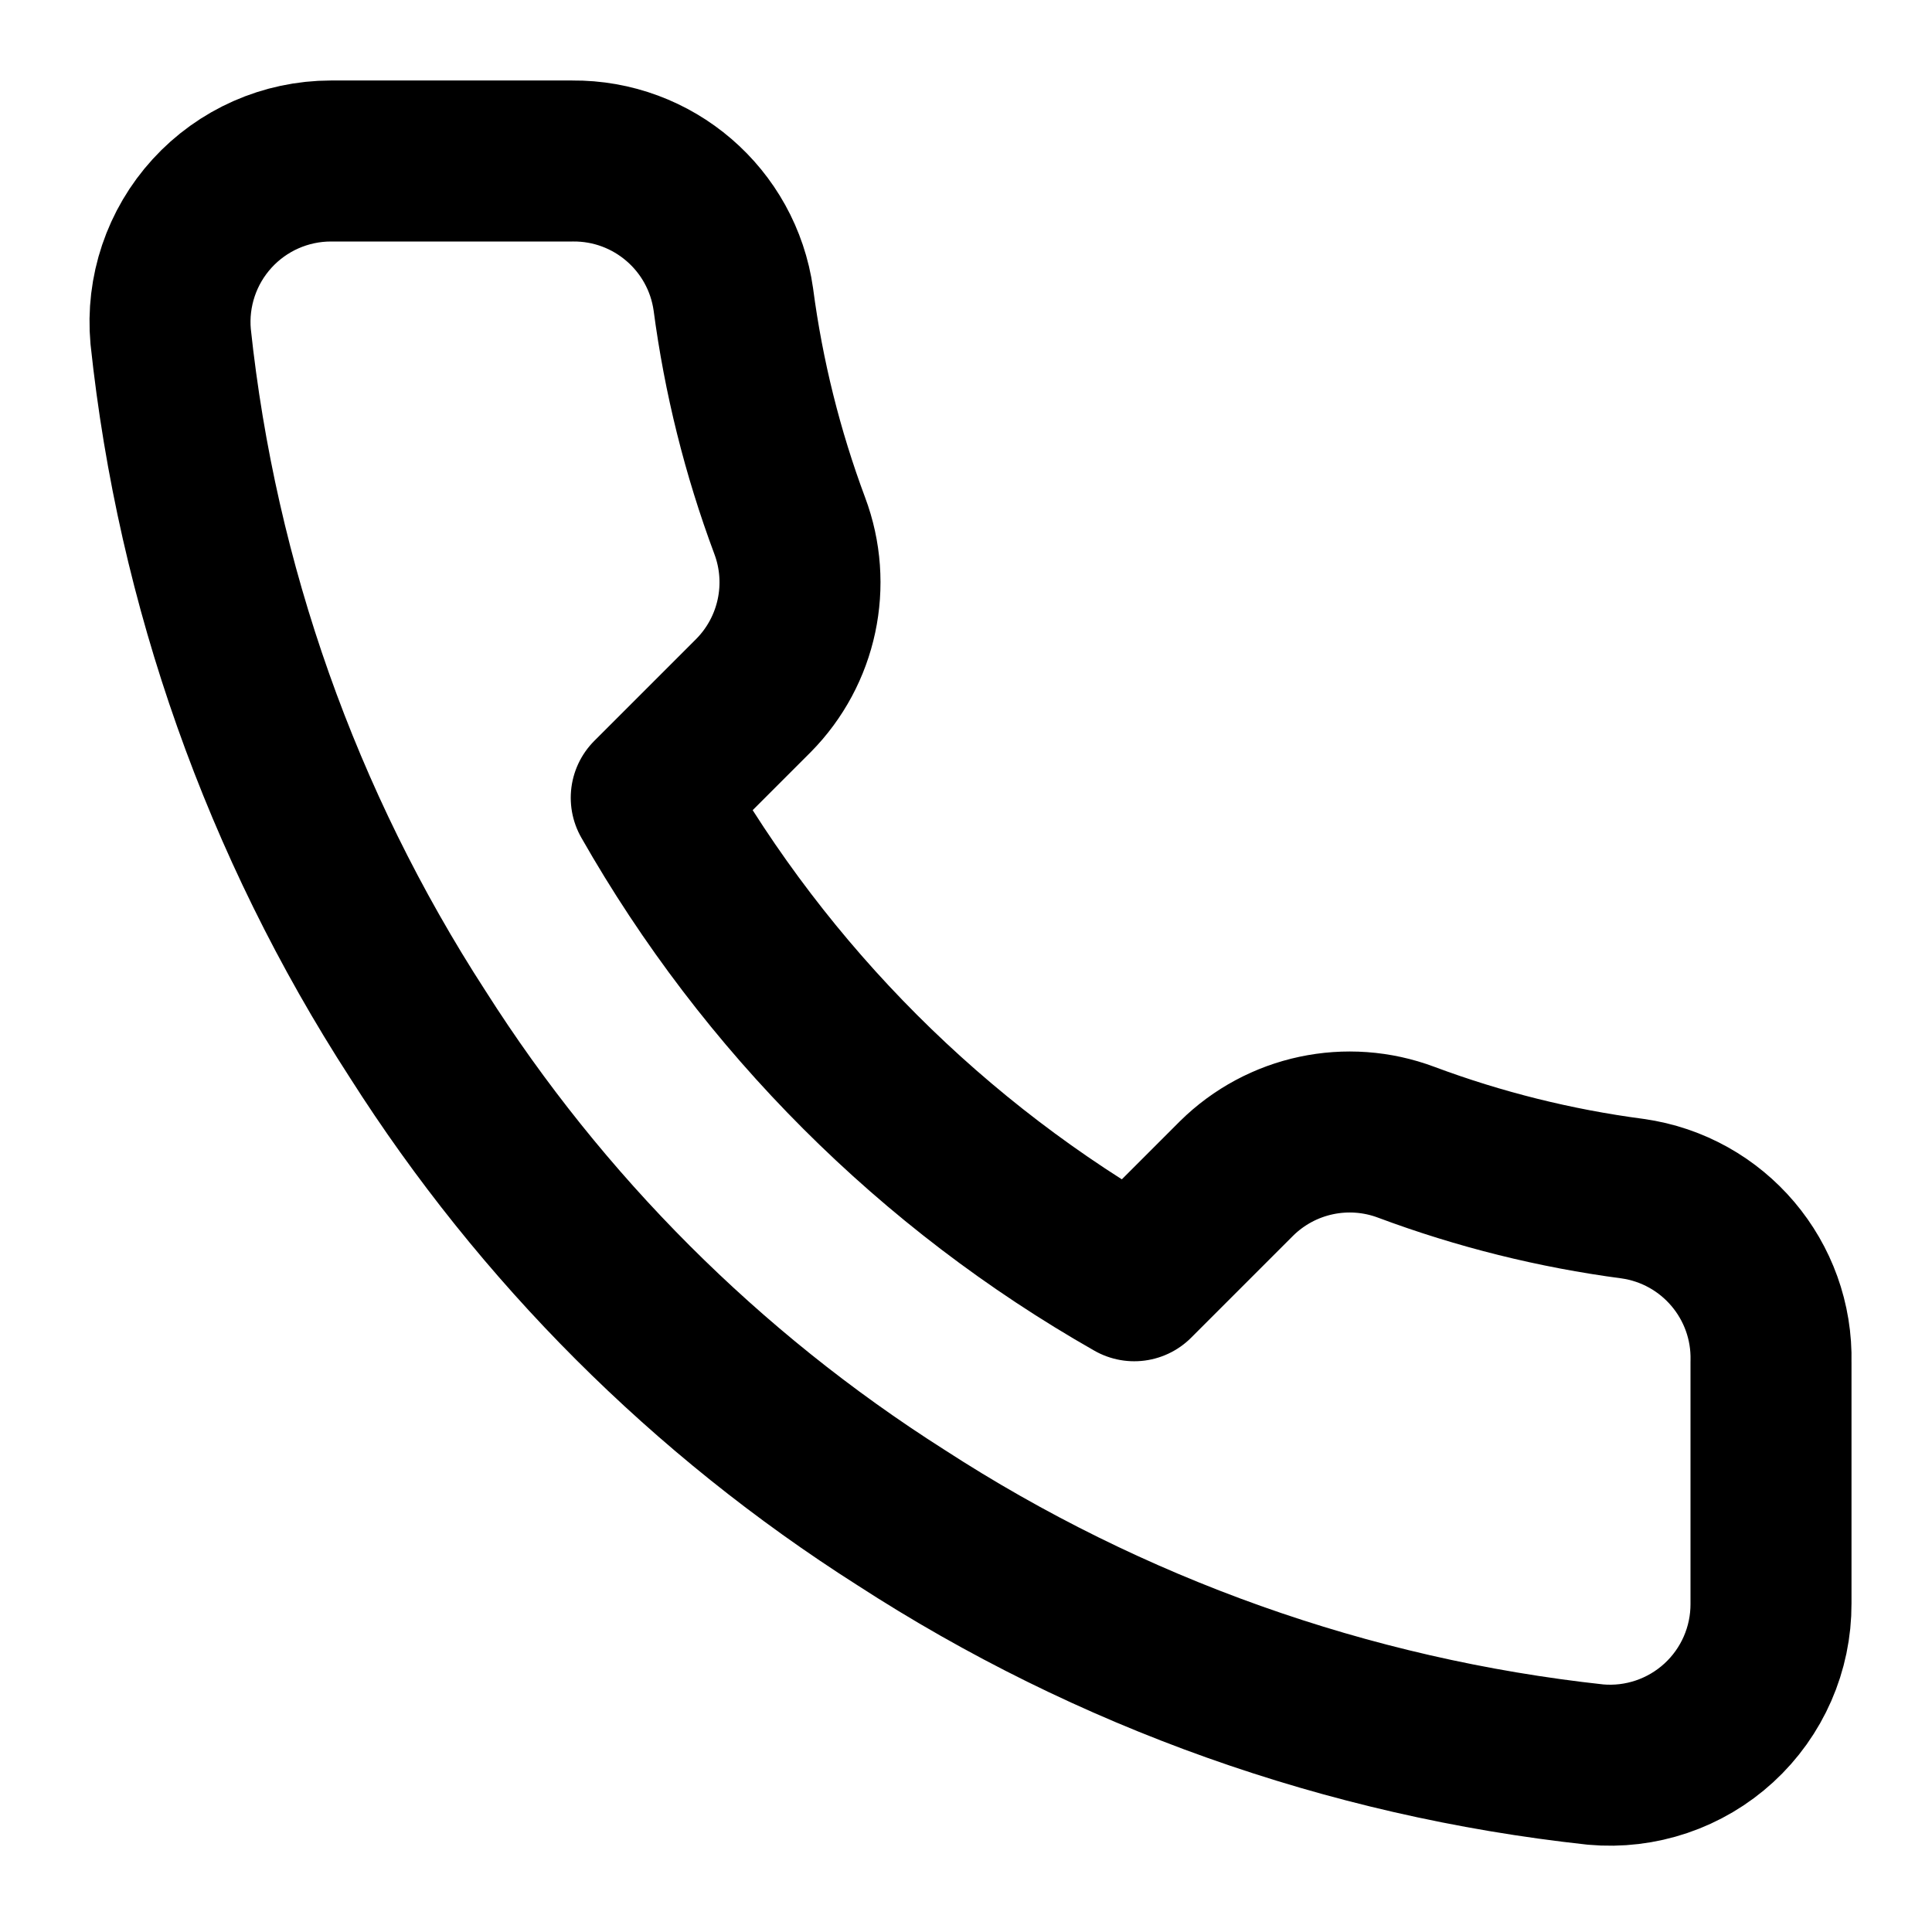
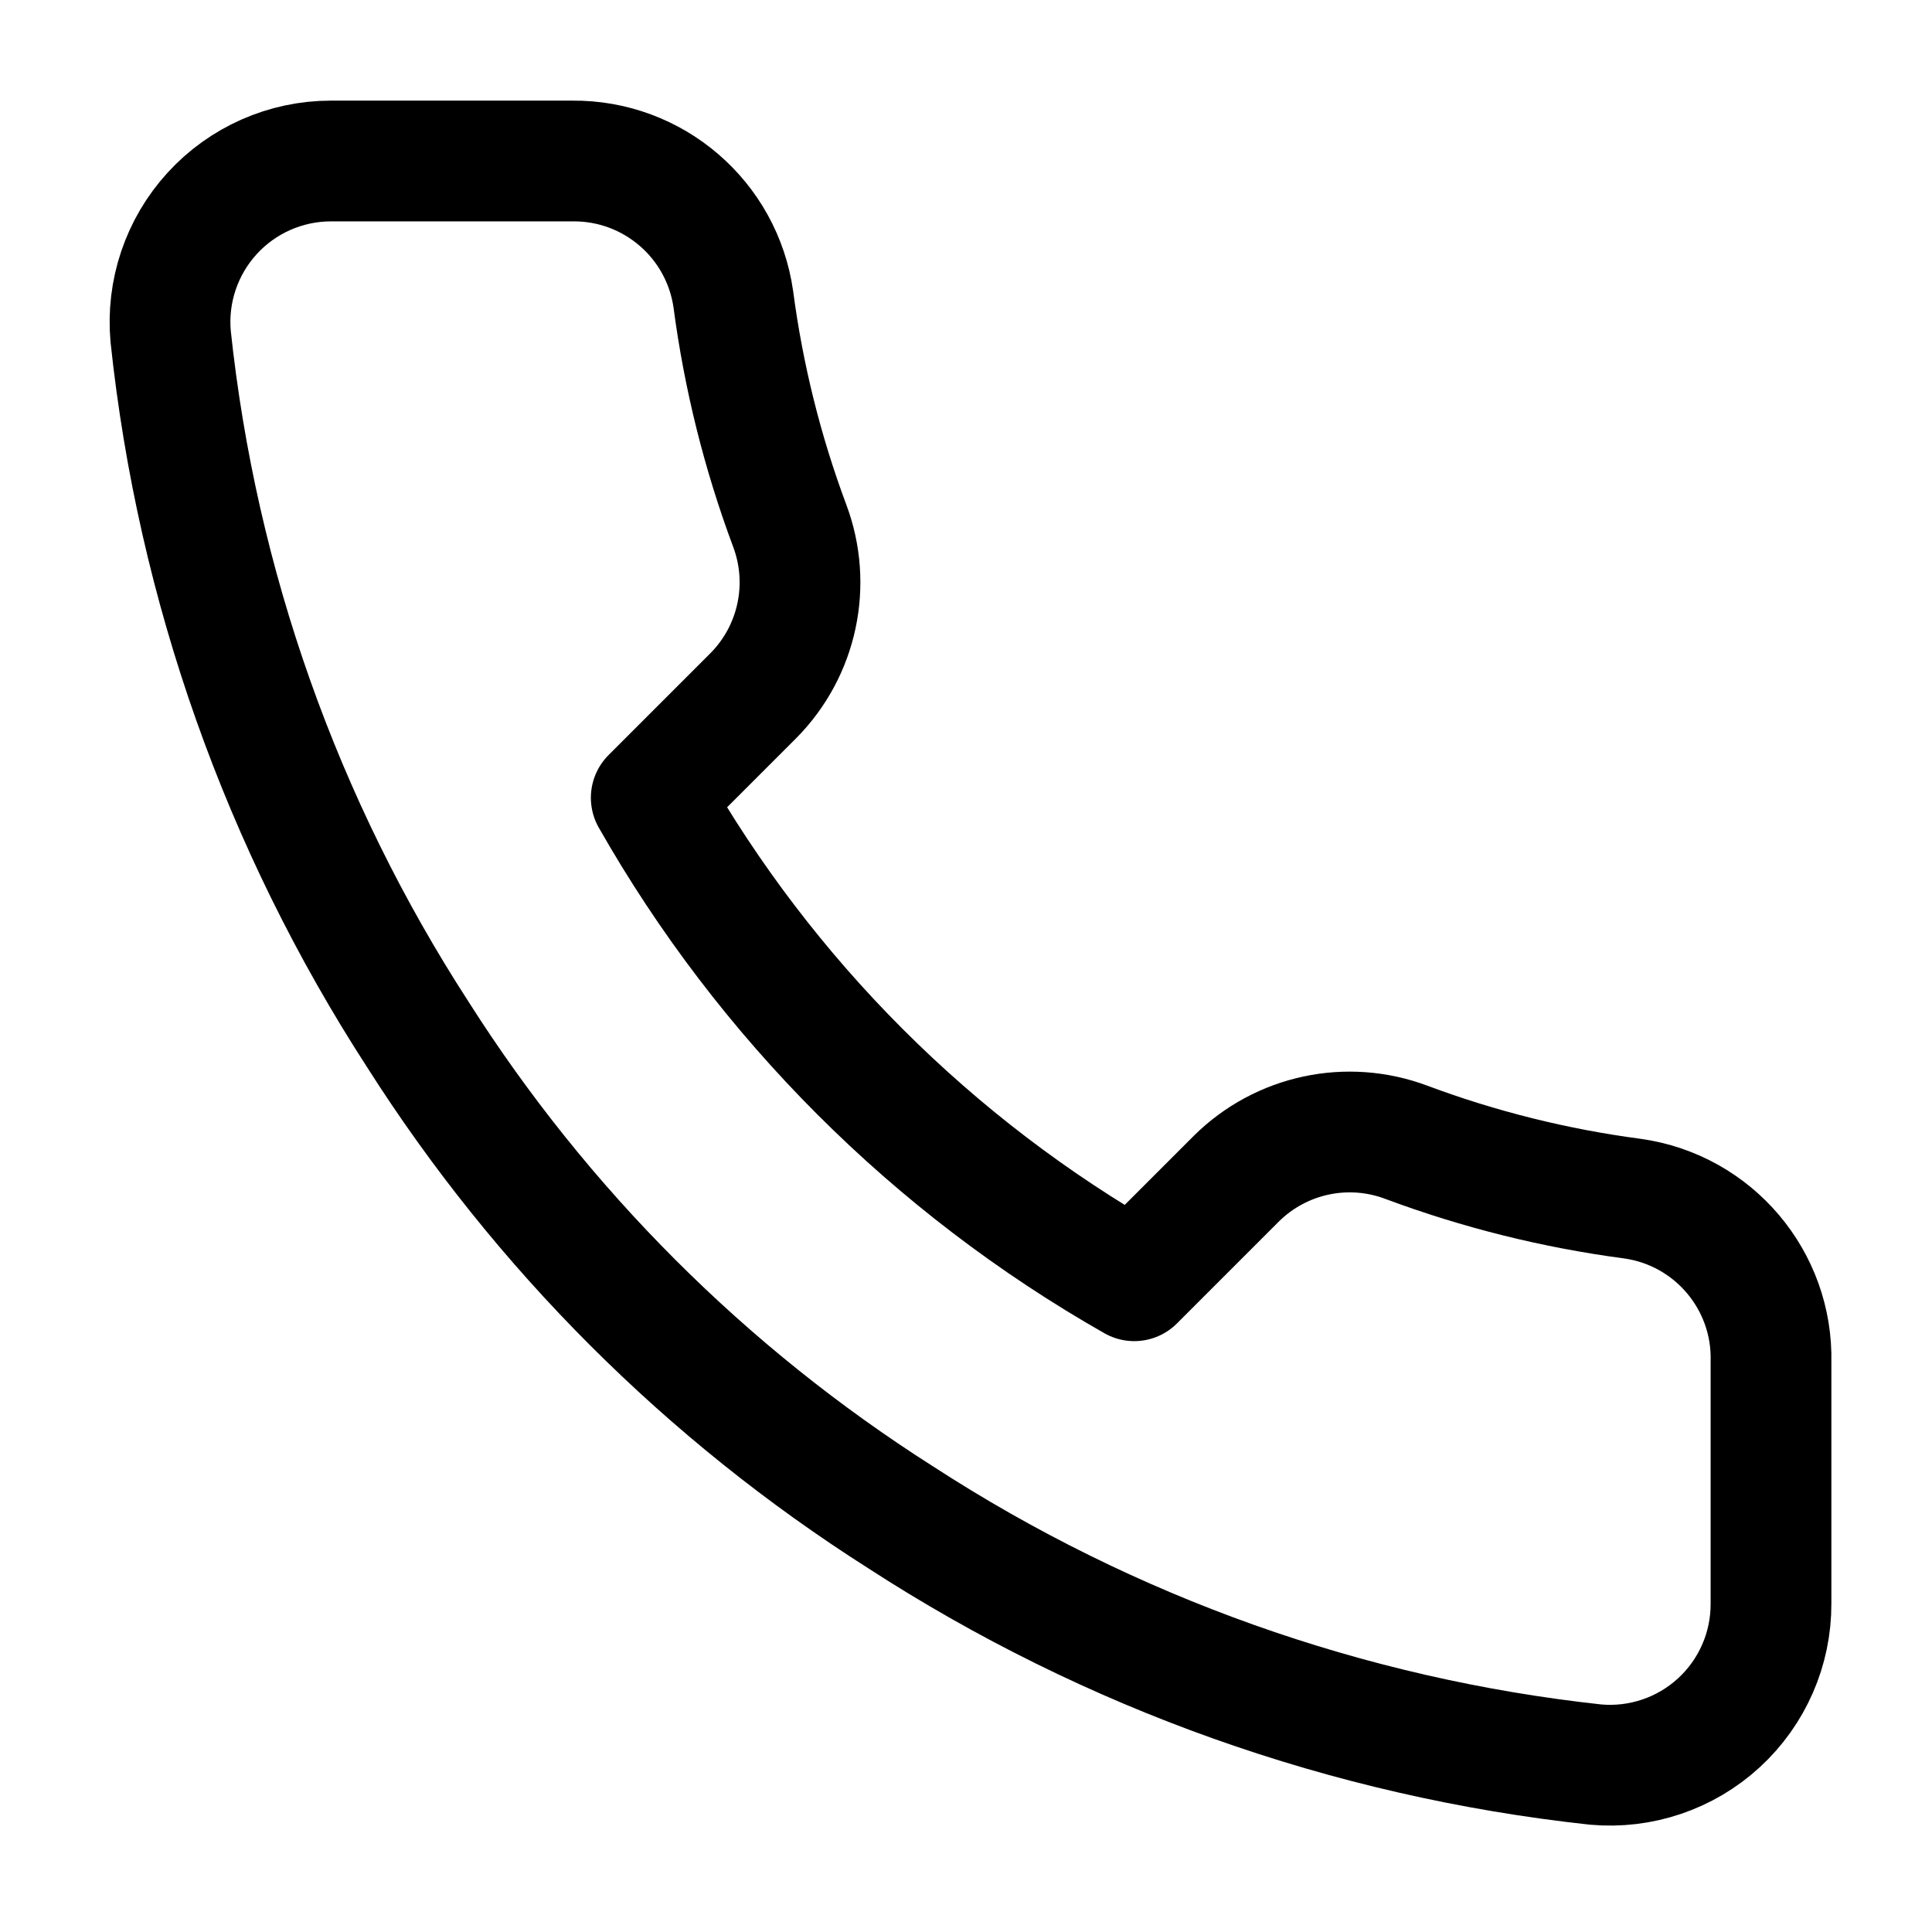
- <svg xmlns="http://www.w3.org/2000/svg" width="24" height="24" viewBox="0 0 24 24" fill="none" stroke="currentColor" stroke-width="2" stroke-linecap="round" stroke-linejoin="round" class="feather feather-phone">
+ <svg xmlns="http://www.w3.org/2000/svg" width="24" height="24" viewBox="0 0 24 24" fill="none" stroke="currentColor" stroke-width="1.5" stroke-linecap="round" stroke-linejoin="round" class="feather feather-phone">
  <path d="M22 16.92v3a2 2 0 0 1-2.18 2 19.79 19.79 0 0 1-8.63-3.07 19.5 19.5 0 0 1-6-6 19.79 19.79 0 0 1-3.07-8.67A2 2 0 0 1 4.11 2h3a2 2 0 0 1 2 1.72 12.84 12.84 0 0 0 .7 2.81 2 2 0 0 1-.45 2.11L8.09 9.91a16 16 0 0 0 6 6l1.27-1.27a2 2 0 0 1 2.11-.45 12.84 12.84 0 0 0 2.81.7A2 2 0 0 1 22 16.92z" />
</svg>
